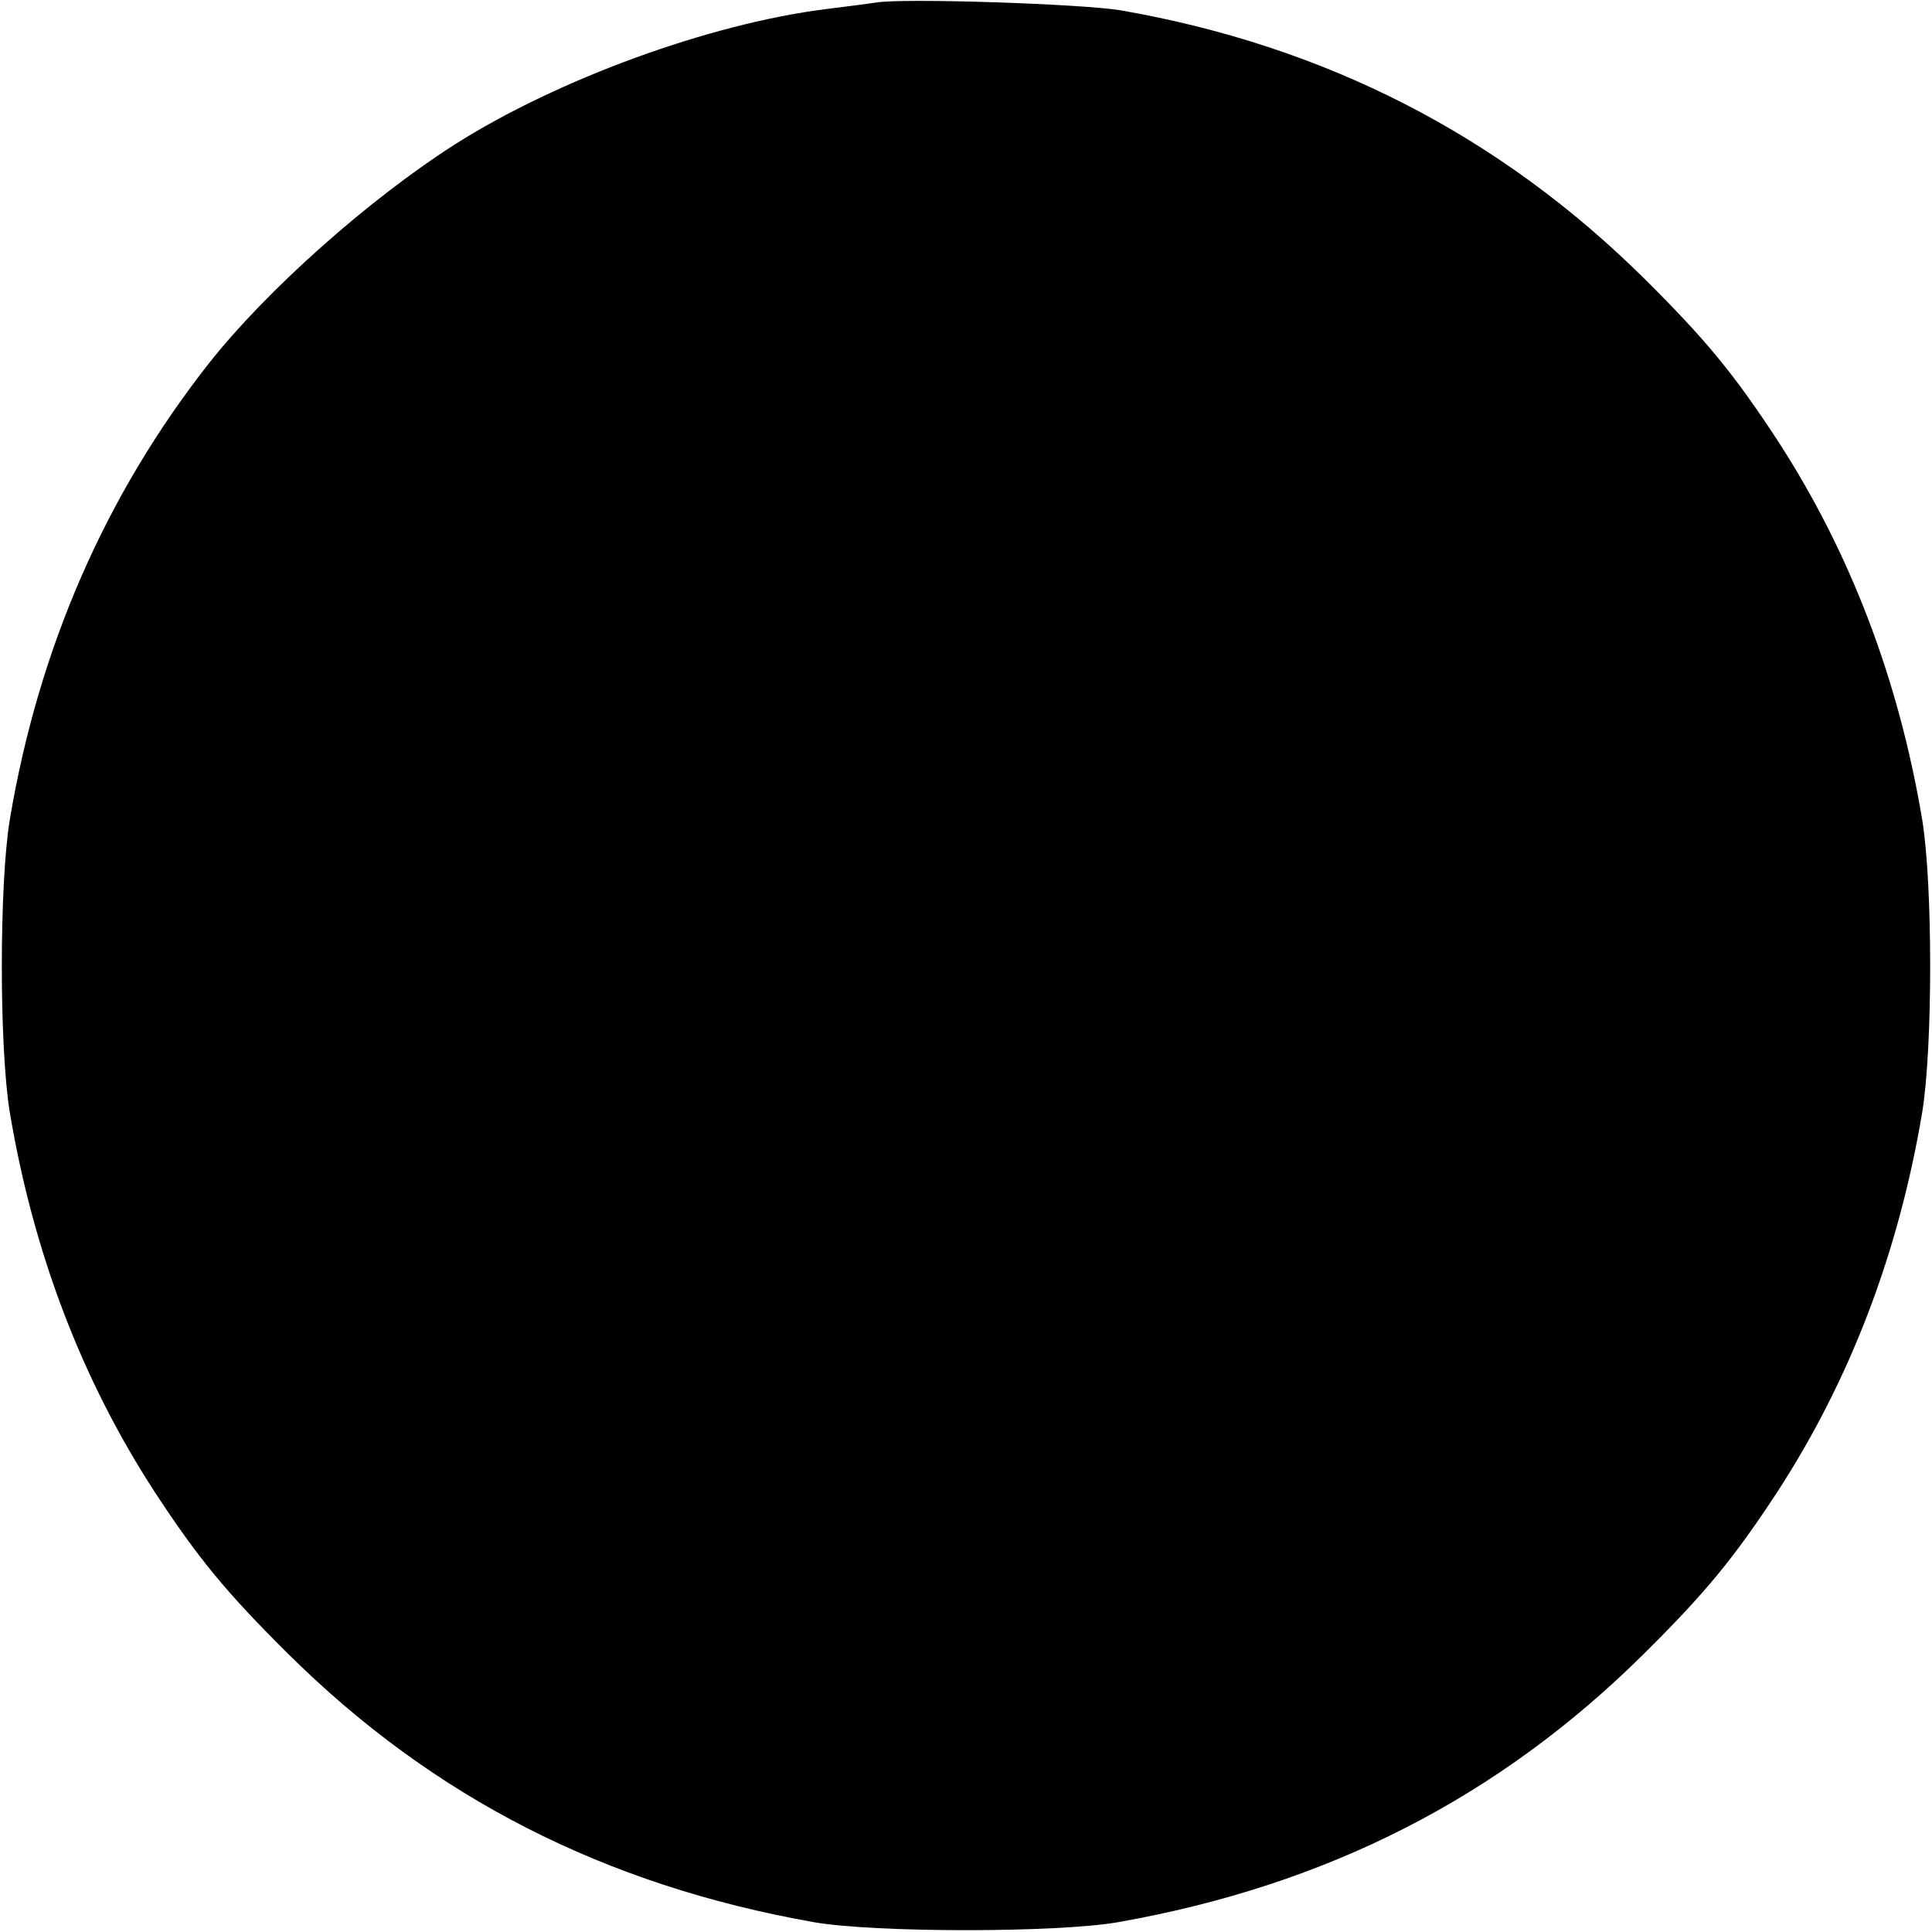
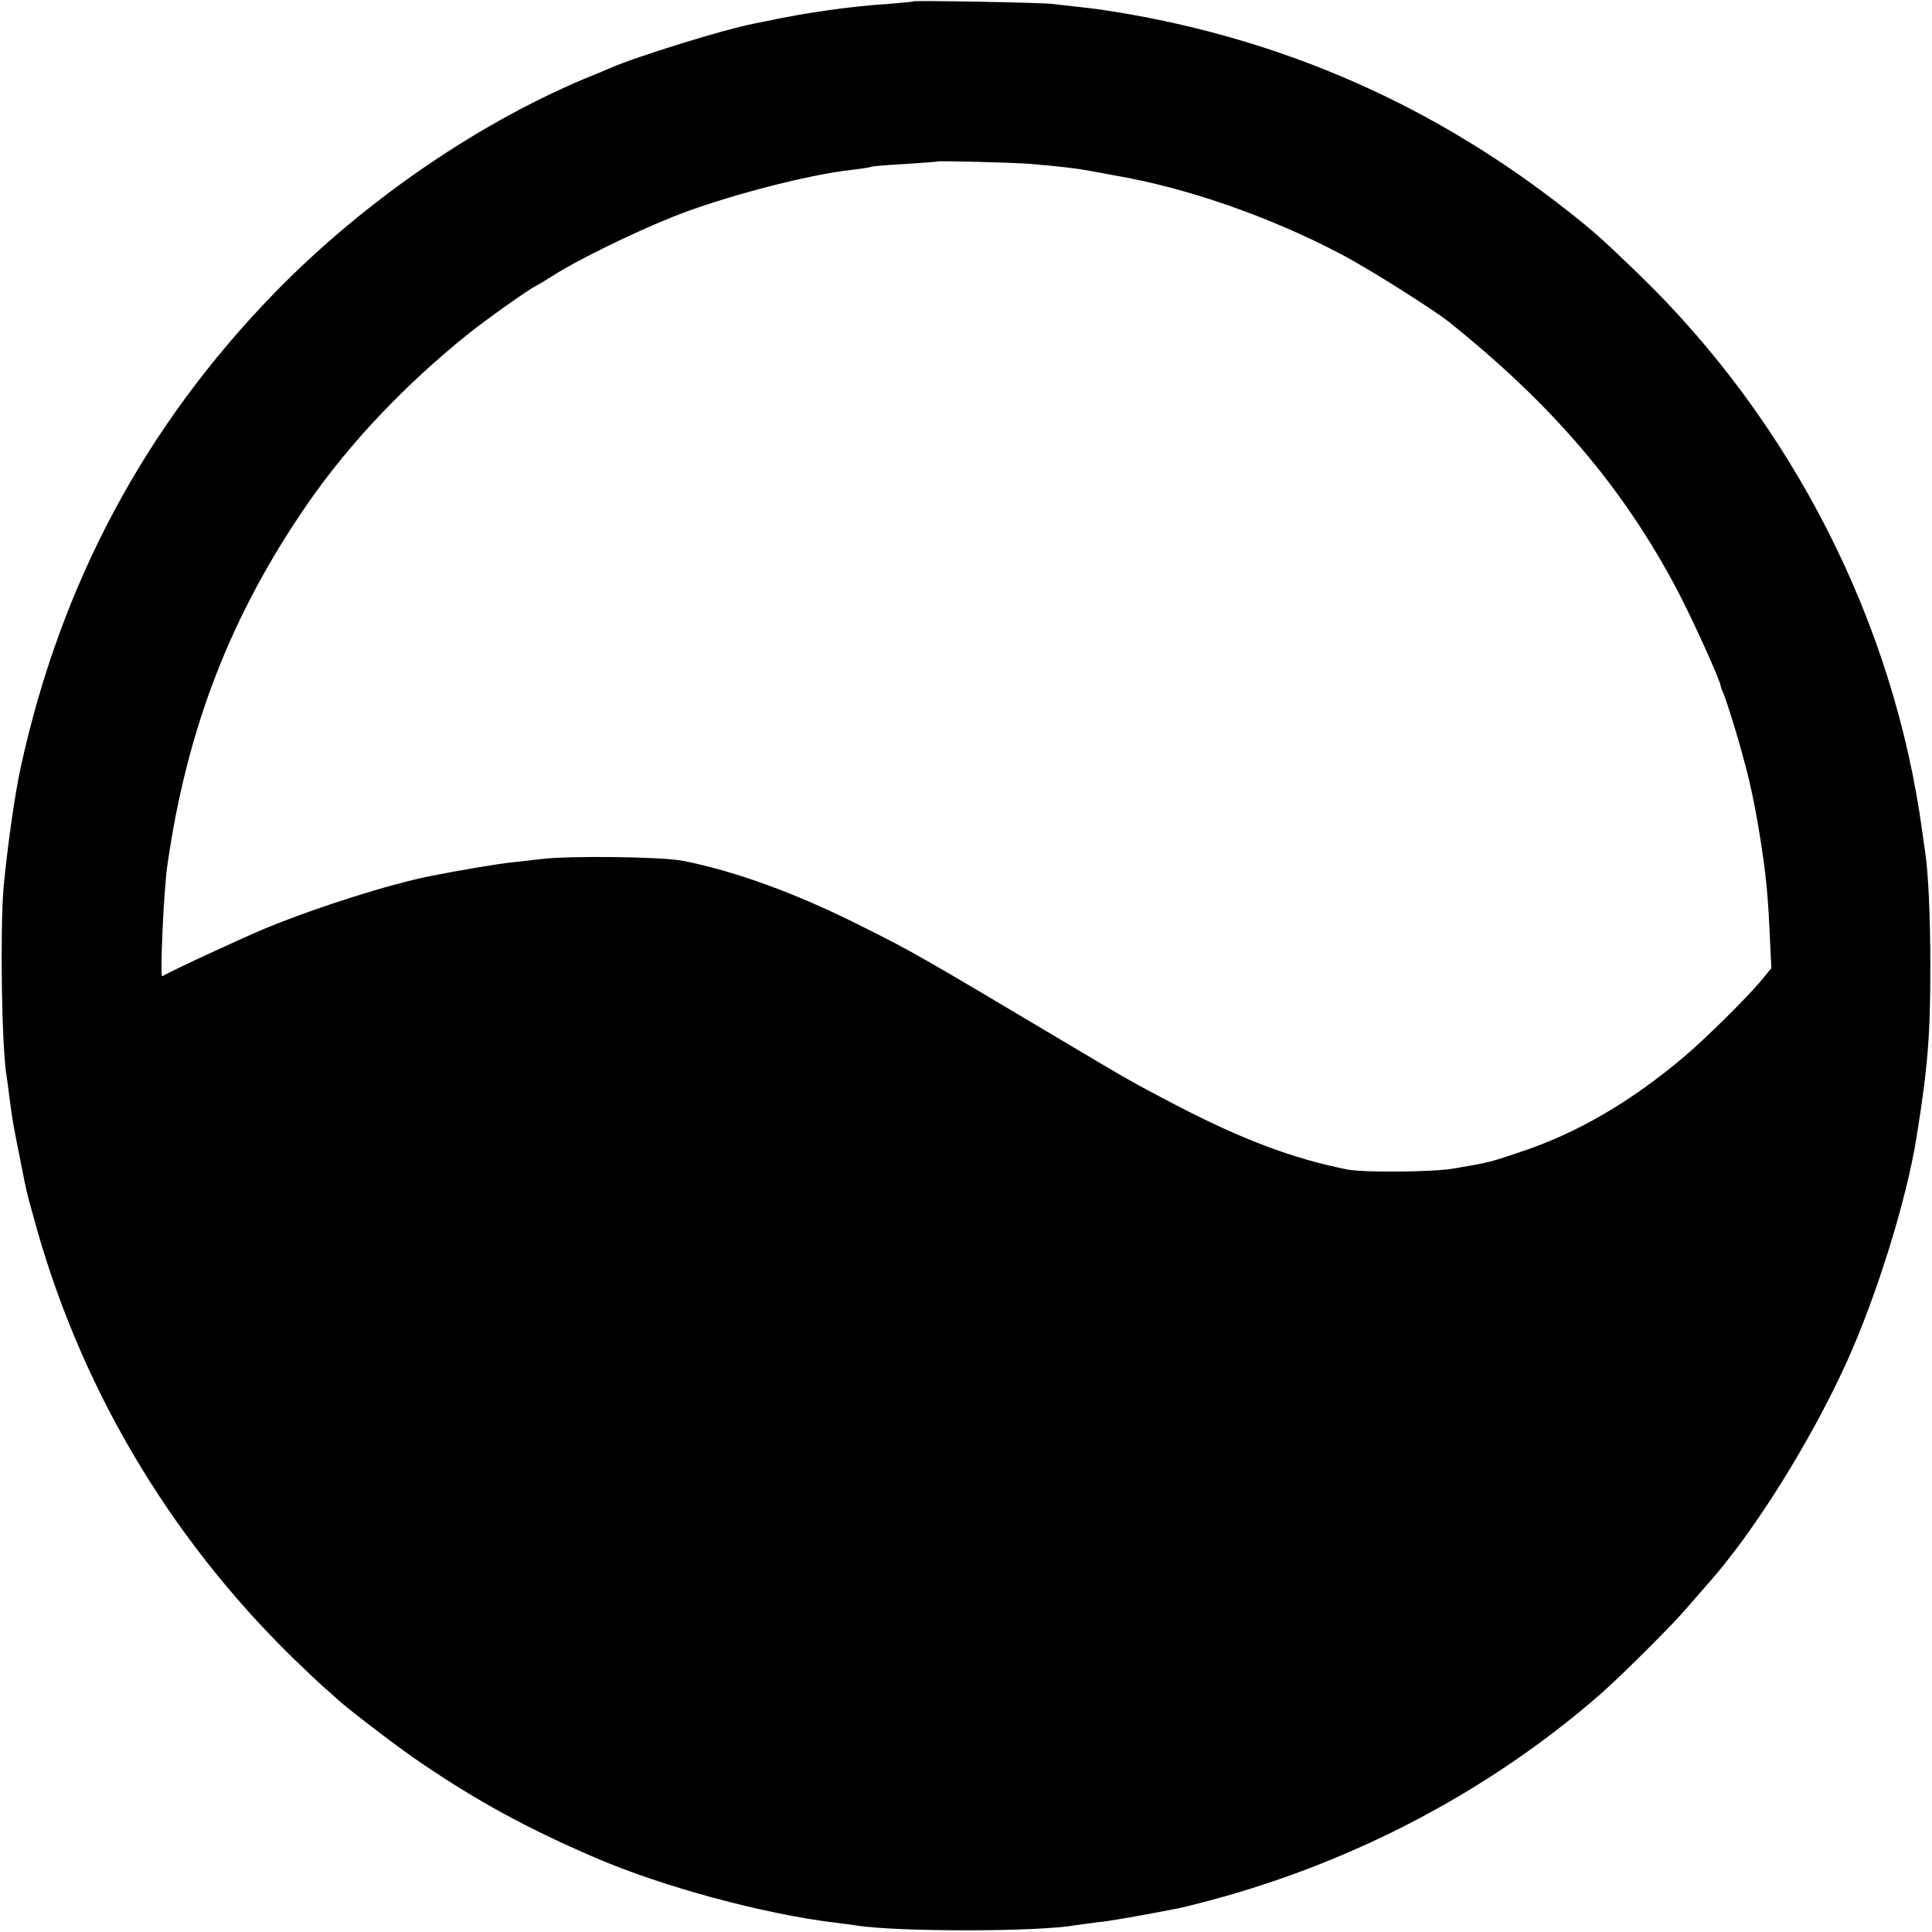
- <svg xmlns="http://www.w3.org/2000/svg" version="1" width="600" height="600" viewBox="0 0 450 450">
-   <path d="M204 .6c-1.4.2-6.5.9-11.5 1.5-27.2 3.4-62.7 16.4-86.5 31.5-20.2 12.9-44 34.1-57.4 51.1C24.5 115.4 9 151 2.3 190.8c-2.5 15.1-2.5 53.3 0 68.4 5.5 32.7 16.8 62.2 33.6 88.1 10.2 15.6 16.8 23.6 31 37.7 33.9 33.7 74 54.1 122.6 62.7 14.2 2.5 56.8 2.5 71 0 48.6-8.6 88.7-29 122.6-62.7 14.2-14.1 20.8-22.1 31-37.7 16.8-25.9 28.1-55.4 33.6-88.1 2.5-15.1 2.5-53.3 0-68.4-5.5-32.7-16.8-62.2-33.6-88.1-10.2-15.6-16.8-23.6-31-37.7C349.3 31.5 308.7 10.7 261 2.4c-9-1.5-50.8-2.9-57-1.8z" />
+ <svg xmlns="http://www.w3.org/2000/svg" version="1" width="933.333" height="933.333" viewBox="0 0 700 700">
+   <path d="M330.8.5c-.2.2-4.1.5-8.8.9-13.9.9-30.1 3.2-44 6.2-1.4.3-3.6.7-5 1-10.8 2.1-42.2 11.8-52 16.1-1.9.8-4.4 1.9-5.5 2.3-40.7 16.4-83.2 45.4-116 79.1-47.1 48.4-77.6 105.6-92.1 172.4-2.1 9.6-4.9 29.9-6.1 43C0 336.8.6 379.6 2.4 390c.2 1.4.7 4.7 1 7.5 1 7.8 1.6 11.2 3.8 22 2.6 13.2 2.3 11.9 4.8 20.9 16.4 61 48.7 115.9 94.2 160.4 4.6 4.4 9.4 9 10.8 10.2 1.4 1.2 3.9 3.4 5.5 4.9 4.2 3.8 22.8 18 30 22.8 20.6 14 38.6 23.8 63 34.3 24.2 10.5 61.2 20.5 87 23.6 2.8.3 6.1.8 7.5 1 14.5 2.4 66.8 2.4 79.9-.1.9-.1 4.3-.6 7.6-1 5.1-.5 16.1-2.5 29-5 1.7-.3 7.3-1.7 12.5-3.1 52.5-14.1 101.3-40 141-74.7 7.5-6.6 25.9-24.9 30.8-30.7 2.6-3 6.3-7.2 8.3-9.5 16.6-18.7 37.1-51.6 50-80 10.9-24.1 21.7-58.8 25.3-81.5 4.1-25.4 5-37 5-62 0-17.7-.7-33.5-1.9-41.5-.3-1.7-.7-4.8-1-7C686.2 225.4 649.3 153 593.4 99 578.6 84.8 577 83.4 564 73.3 515.3 35.9 460.3 12.6 399 3.5c-3.6-.5-9.9-1.2-18-2.1-5-.5-49.8-1.3-50.2-.9zm42.7 58.9c10.9.9 16.9 1.7 22 2.6 2.8.5 6.4 1.2 8 1.5 26.1 4.4 56.4 14.9 82.4 28.6 9.6 5 33.2 19.9 38.9 24.4 37.9 30.3 63.4 60.3 83 97.5 5.6 10.7 15.2 31.9 15.6 34.4.1.6.4 1.5.7 2.1.7 1.1 4 11.5 6 18.5.7 2.5 1.4 4.9 1.5 5.5 2.2 7.6 4.1 16.5 5.9 27.5 2.5 15.7 3.1 22 3.9 40.7l.4 8.1-3.8 4.6c-4.9 5.9-19.8 20.7-27.5 27.2-19.4 16.5-39.1 28-59.7 34.8-10.9 3.7-11.7 3.9-24.3 6-7.6 1.3-32.4 1.5-38.5.3-19.6-3.9-38.4-11-62.5-23.6-16-8.4-15.8-8.3-41.2-23.4-50.4-30-53.8-32-72.3-41.2-23.4-11.8-45.4-19.8-64.5-23.6-7.6-1.5-40.4-1.9-51-.7-3.3.4-8.5 1-11.5 1.3-4.6.5-17.9 2.7-29 4.9-14.6 2.9-40.7 11.1-59.7 18.9-8.6 3.6-32.7 14.7-37.5 17.4-.9.5.5-30.6 1.8-39.9 7.1-50.1 23.2-91.4 51.2-131.8 15.2-21.8 35.1-42.8 58.2-61.3 6-4.8 21.6-15.9 24-17 .8-.4 3.5-2 6-3.6 8.2-5.4 29.6-15.9 43.7-21.5 18.2-7.3 49.1-15.4 65.3-17.1 3-.4 6.1-.8 6.8-1.1.7-.2 6.4-.7 12.5-1 6.2-.4 11.3-.8 11.4-.9.5-.3 27.8.4 33.8.9z" />
</svg>
